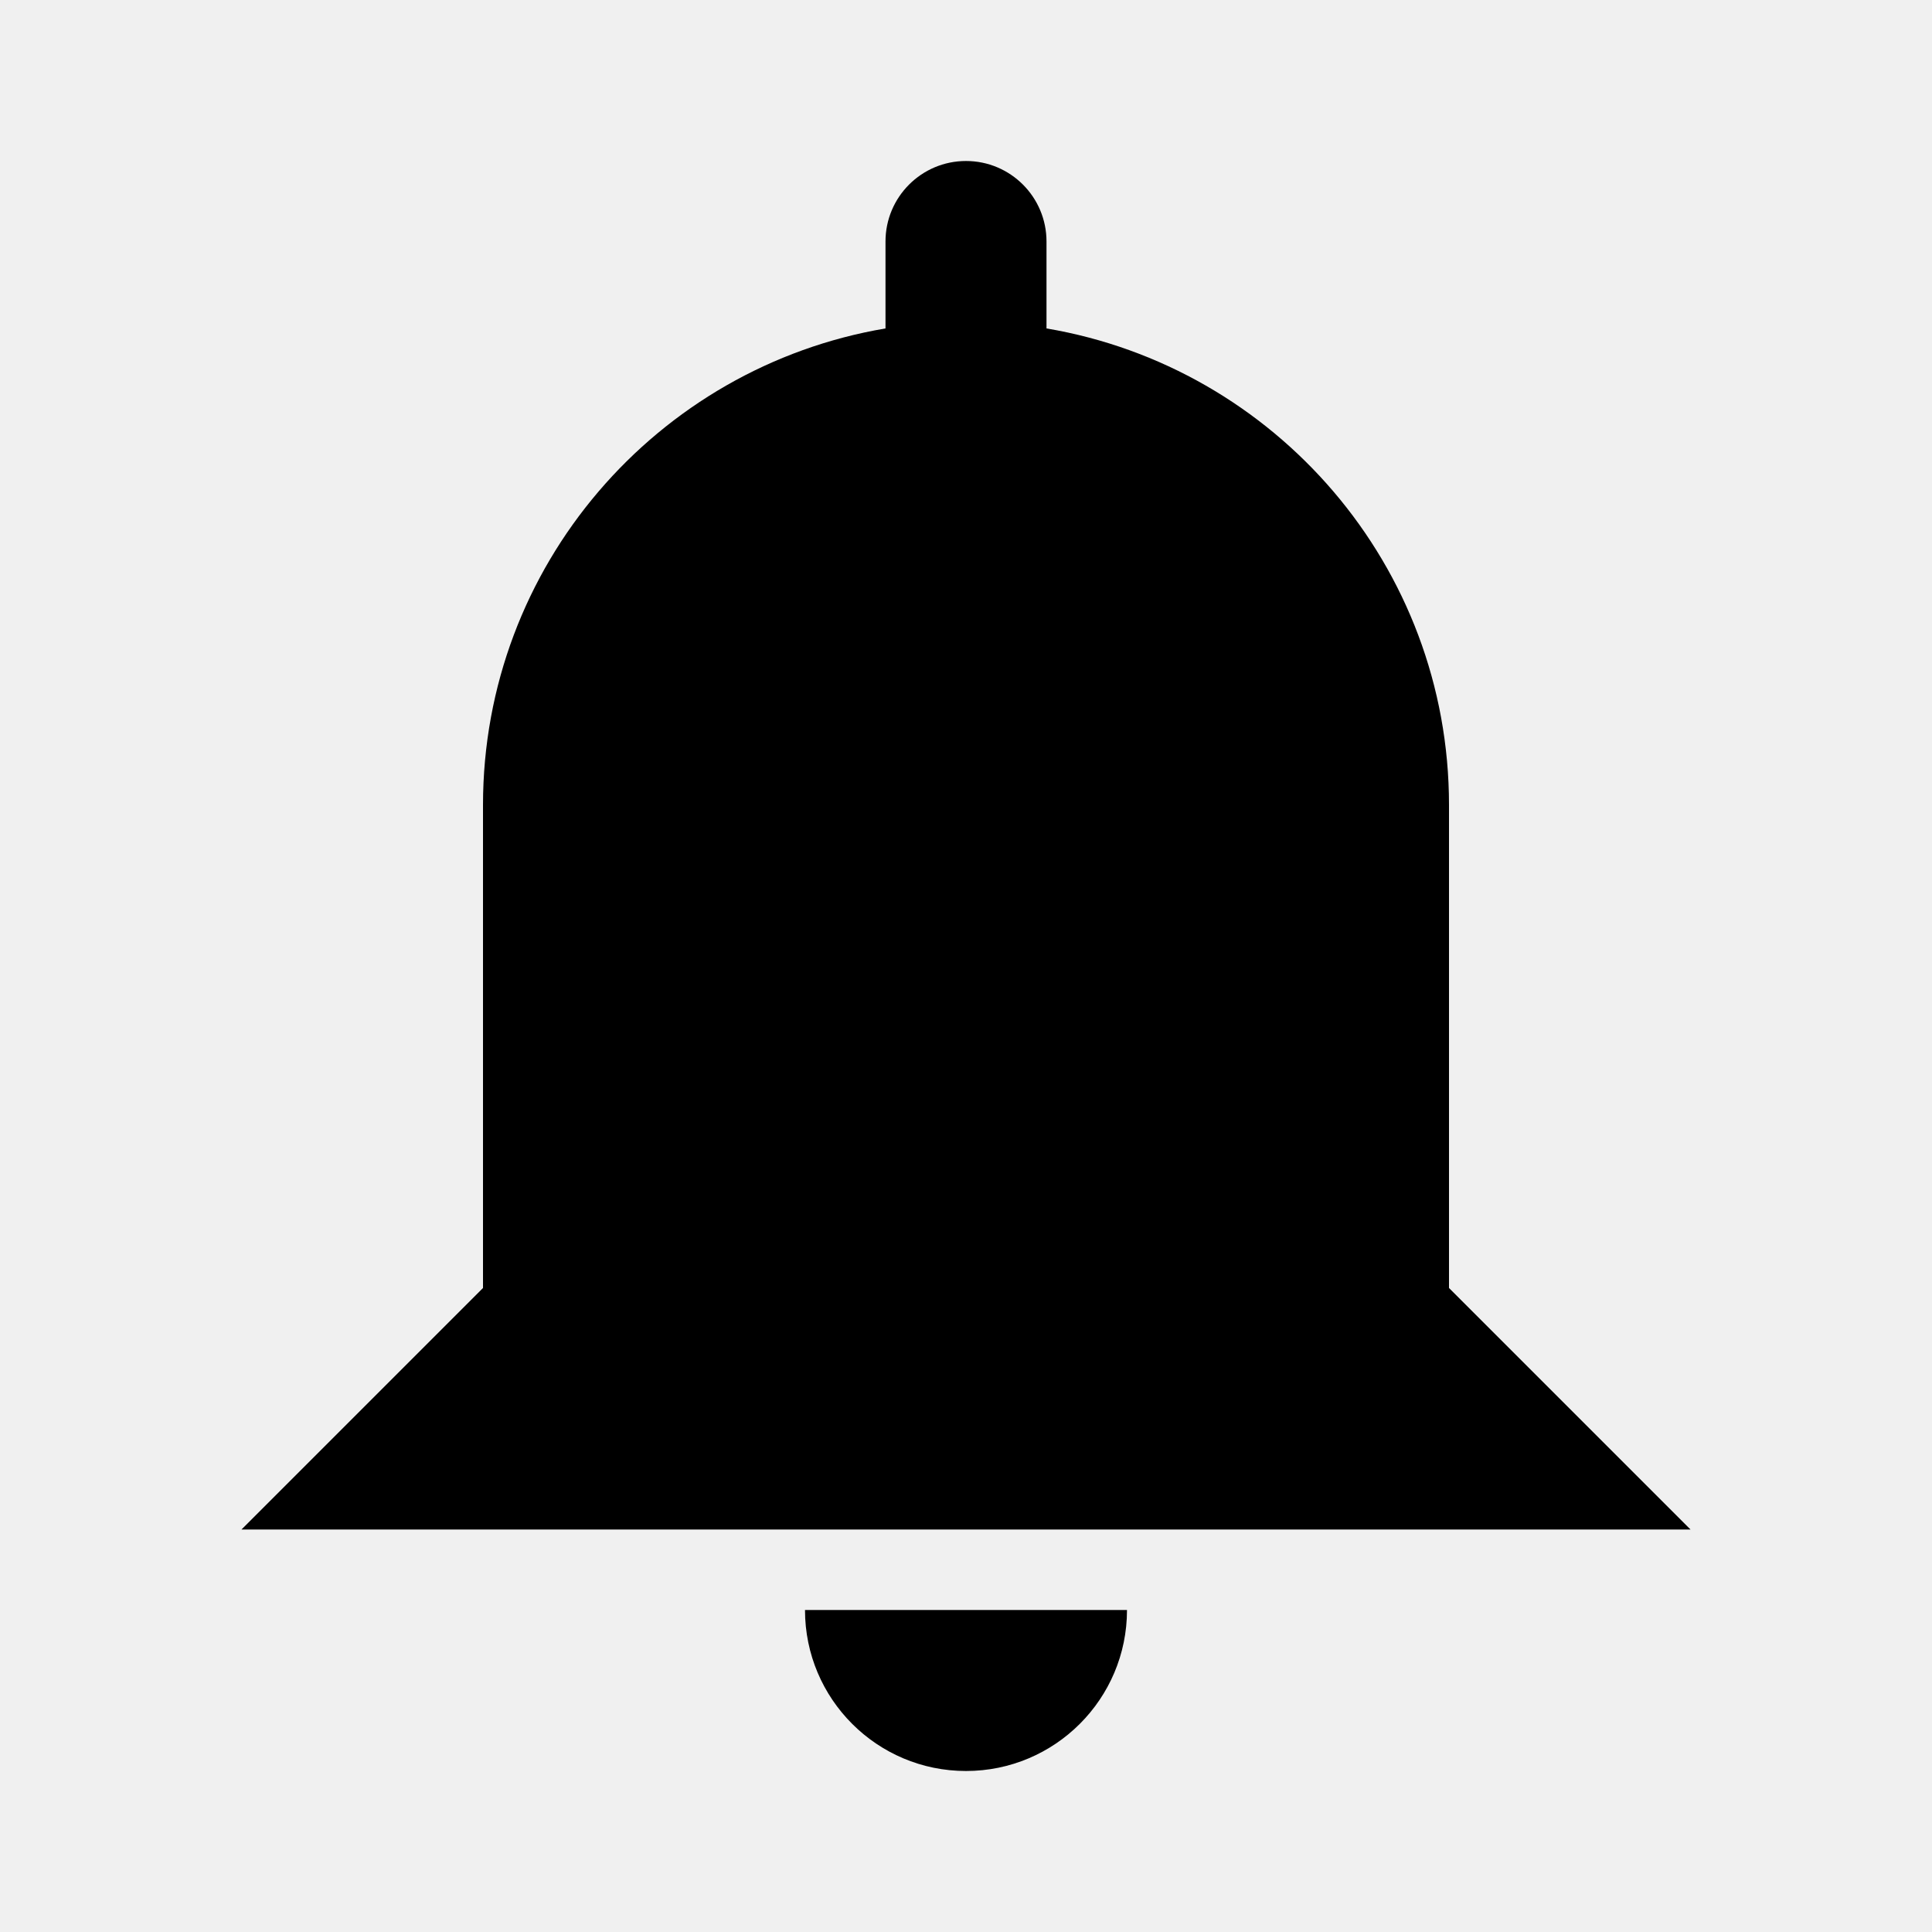
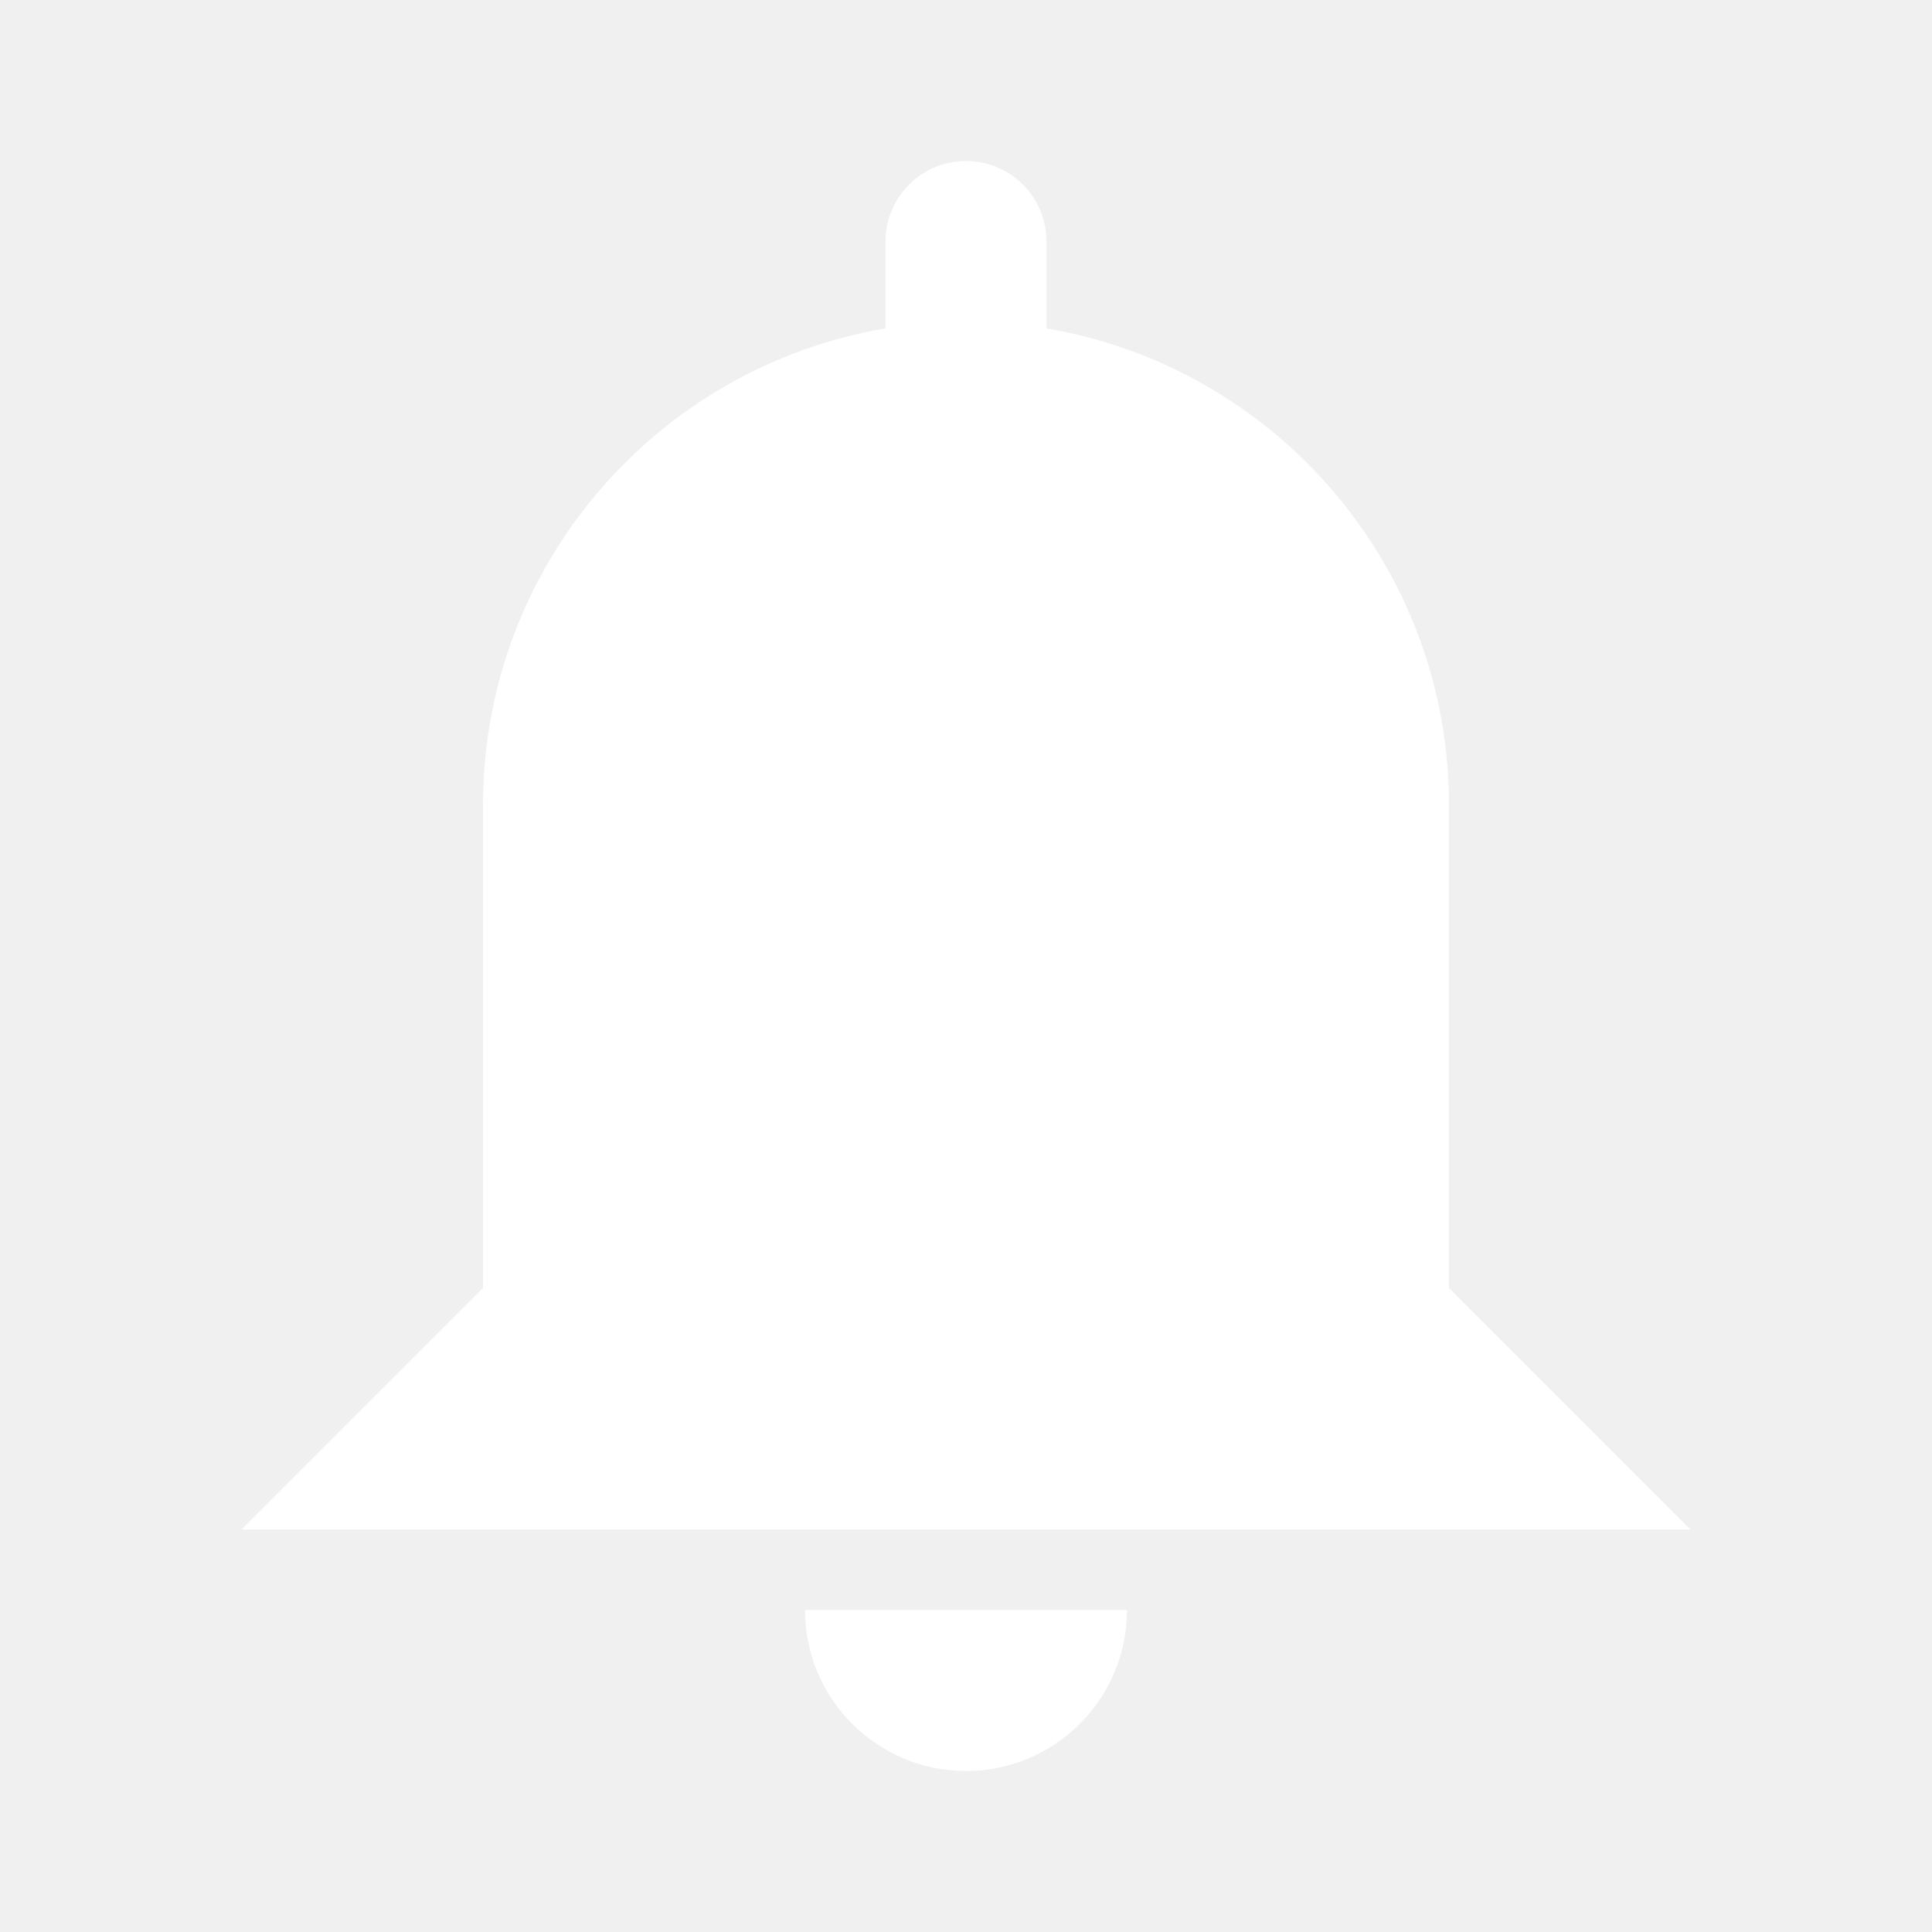
<svg xmlns="http://www.w3.org/2000/svg" version="1.1" width="24" height="24" viewBox="0 0 24 24">
-   <path d="M14,20A2,2 0 0,1 12,22A2,2 0 0,1 10,20H14M12,2A1,1 0 0,1 13,3V4.08C15.84,4.56 18,7.03 18,10V16L21,19H3L6,16V10C6,7.03 8.16,4.56 11,4.08V3A1,1 0 0,1 12,2Z" />
+   <path fill="#ffffff" d="M14,20A2,2 0 0,1 12,22A2,2 0 0,1 10,20H14M12,2A1,1 0 0,1 13,3V4.08C15.84,4.56 18,7.03 18,10V16L21,19H3L6,16V10C6,7.03 8.16,4.56 11,4.08V3A1,1 0 0,1 12,2Z" />
</svg>
